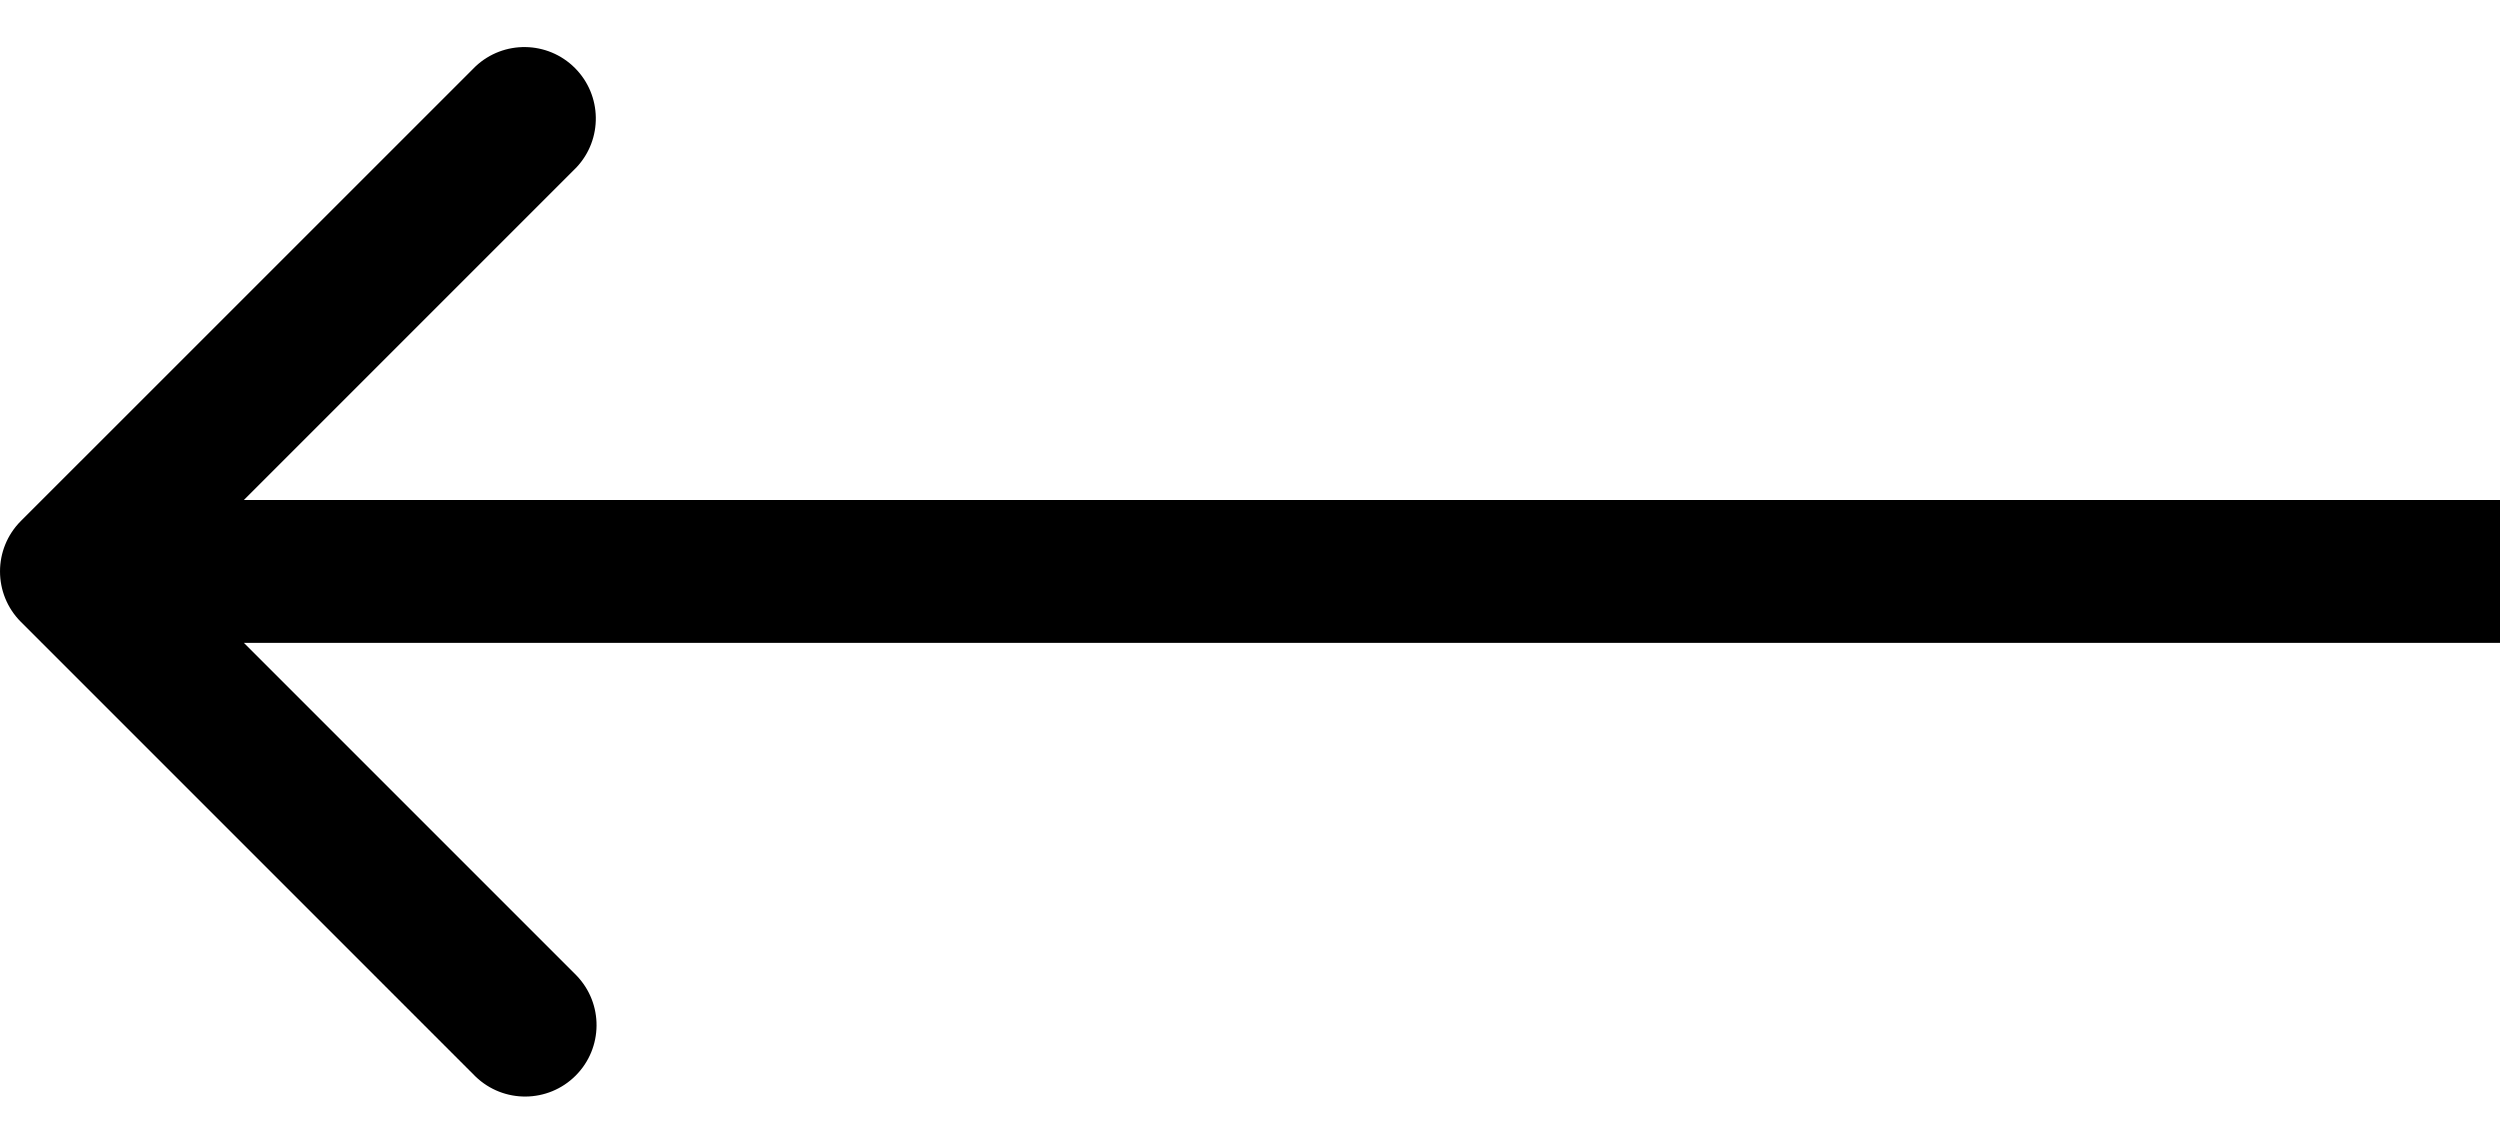
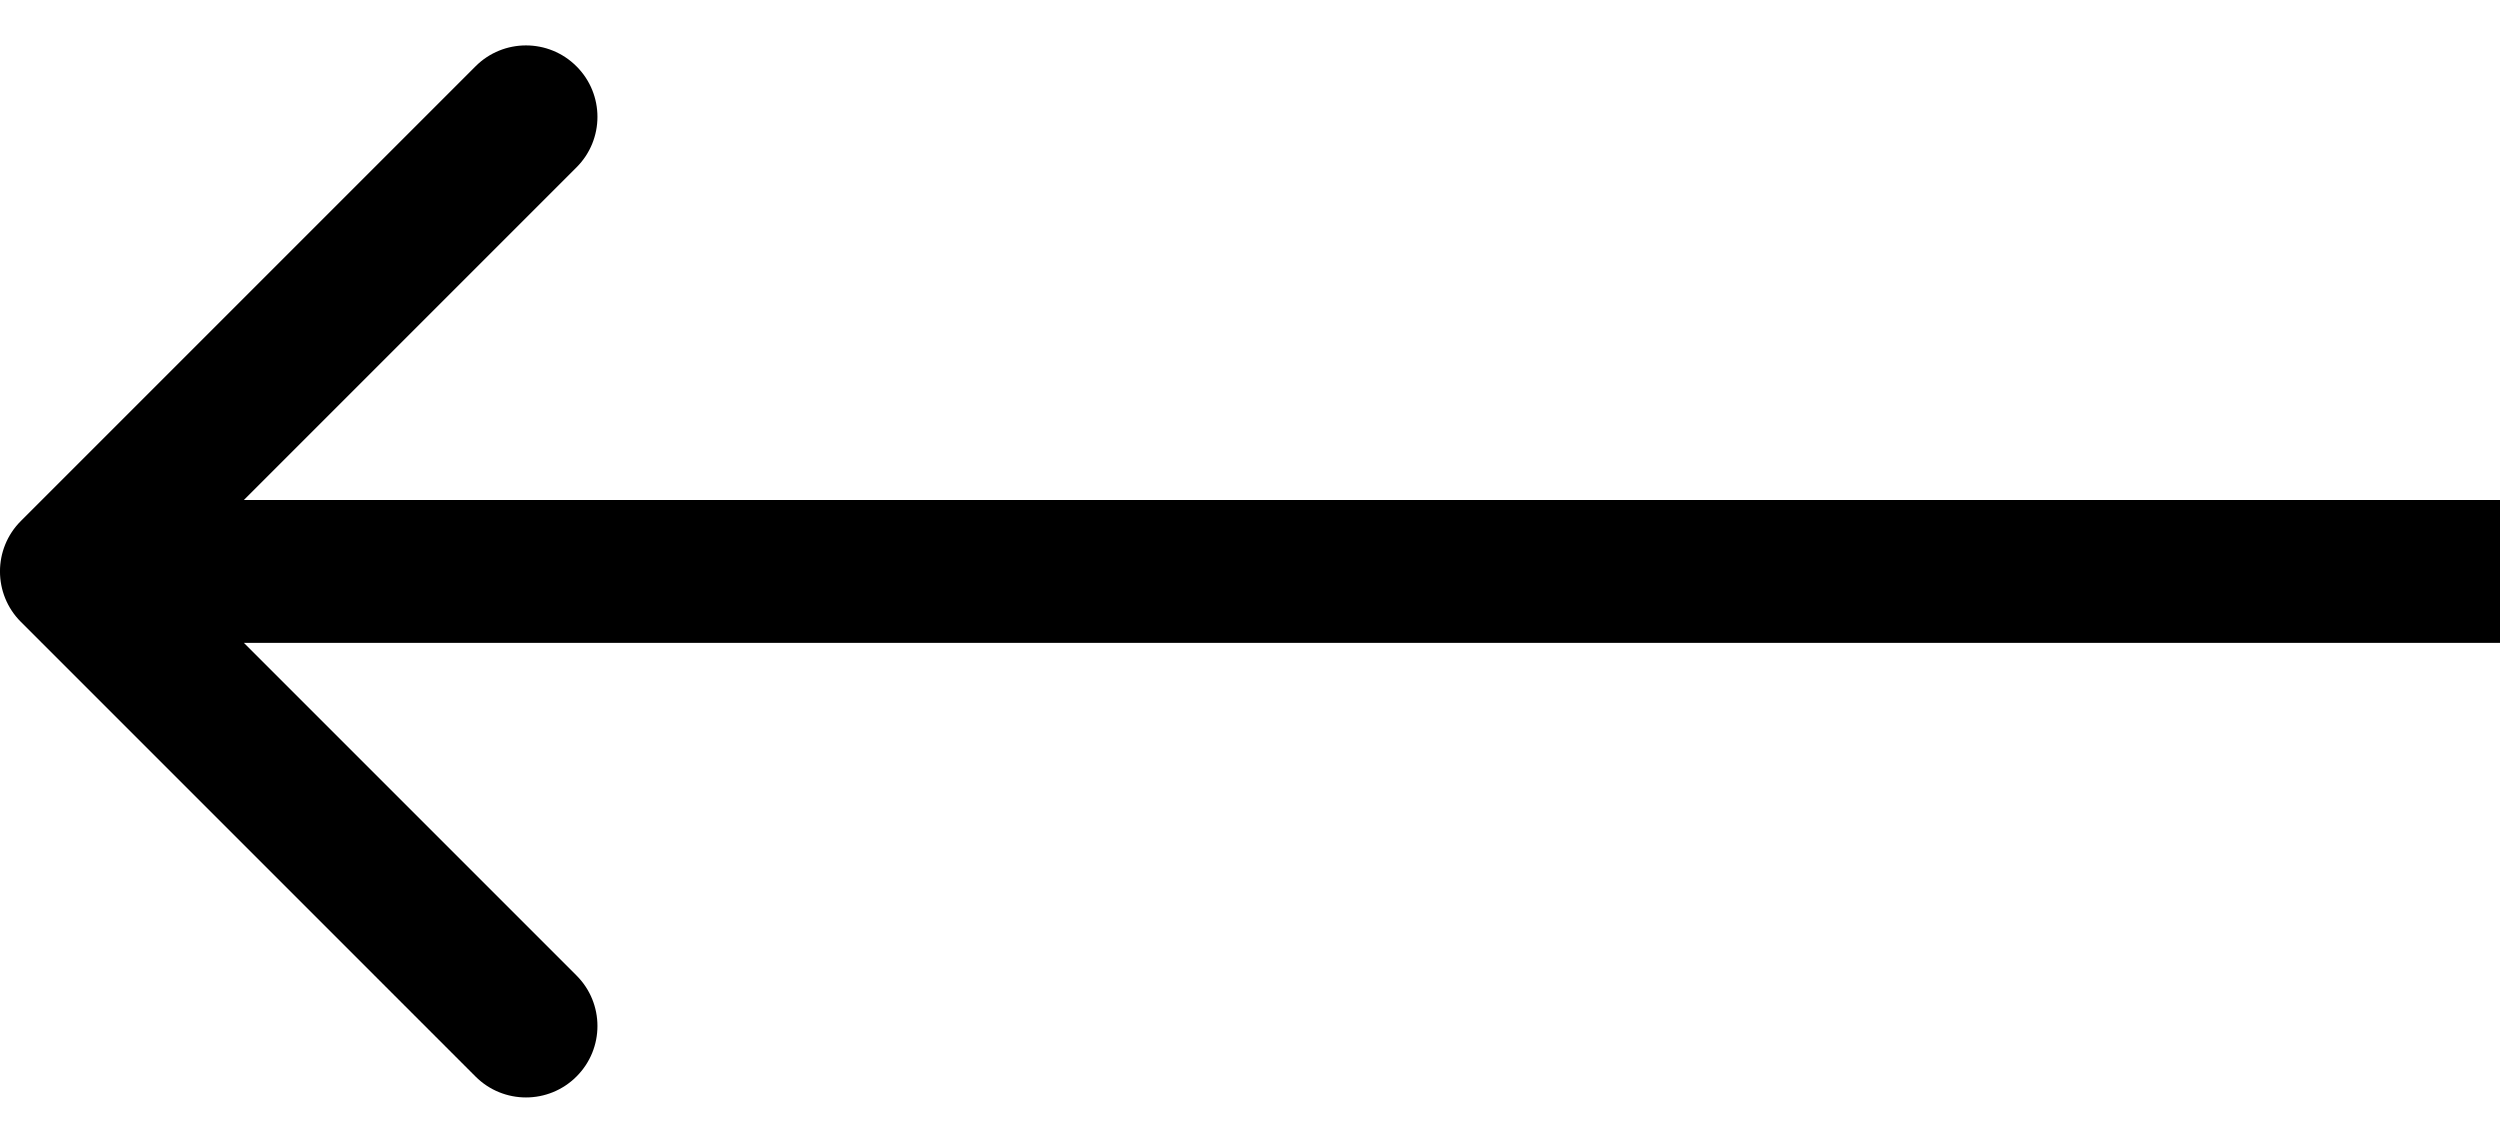
- <svg xmlns="http://www.w3.org/2000/svg" width="35" height="16" fill="none">
-   <path d="M.293 7.293a1 1 0 000 1.414l6.364 6.364a1 1 0 001.414-1.414L2.414 8l5.657-5.657A1 1 0 006.657.93L.293 7.293zM35 7H1v2h34V7z" fill="#000" />
+ <svg xmlns="http://www.w3.org/2000/svg" width="35" height="16" viewBox="0 0 35 16" fill="none">
+   <path d="M0.293 7.293C-0.098 7.683 -0.098 8.317 0.293 8.707L6.657 15.071C7.047 15.462 7.681 15.462 8.071 15.071C8.462 14.681 8.462 14.047 8.071 13.657L2.414 8L8.071 2.343C8.462 1.953 8.462 1.319 8.071 0.929C7.681 0.538 7.047 0.538 6.657 0.929L0.293 7.293ZM35 7L1 7L1 9L35 9L35 7Z" fill="black" />
</svg>
